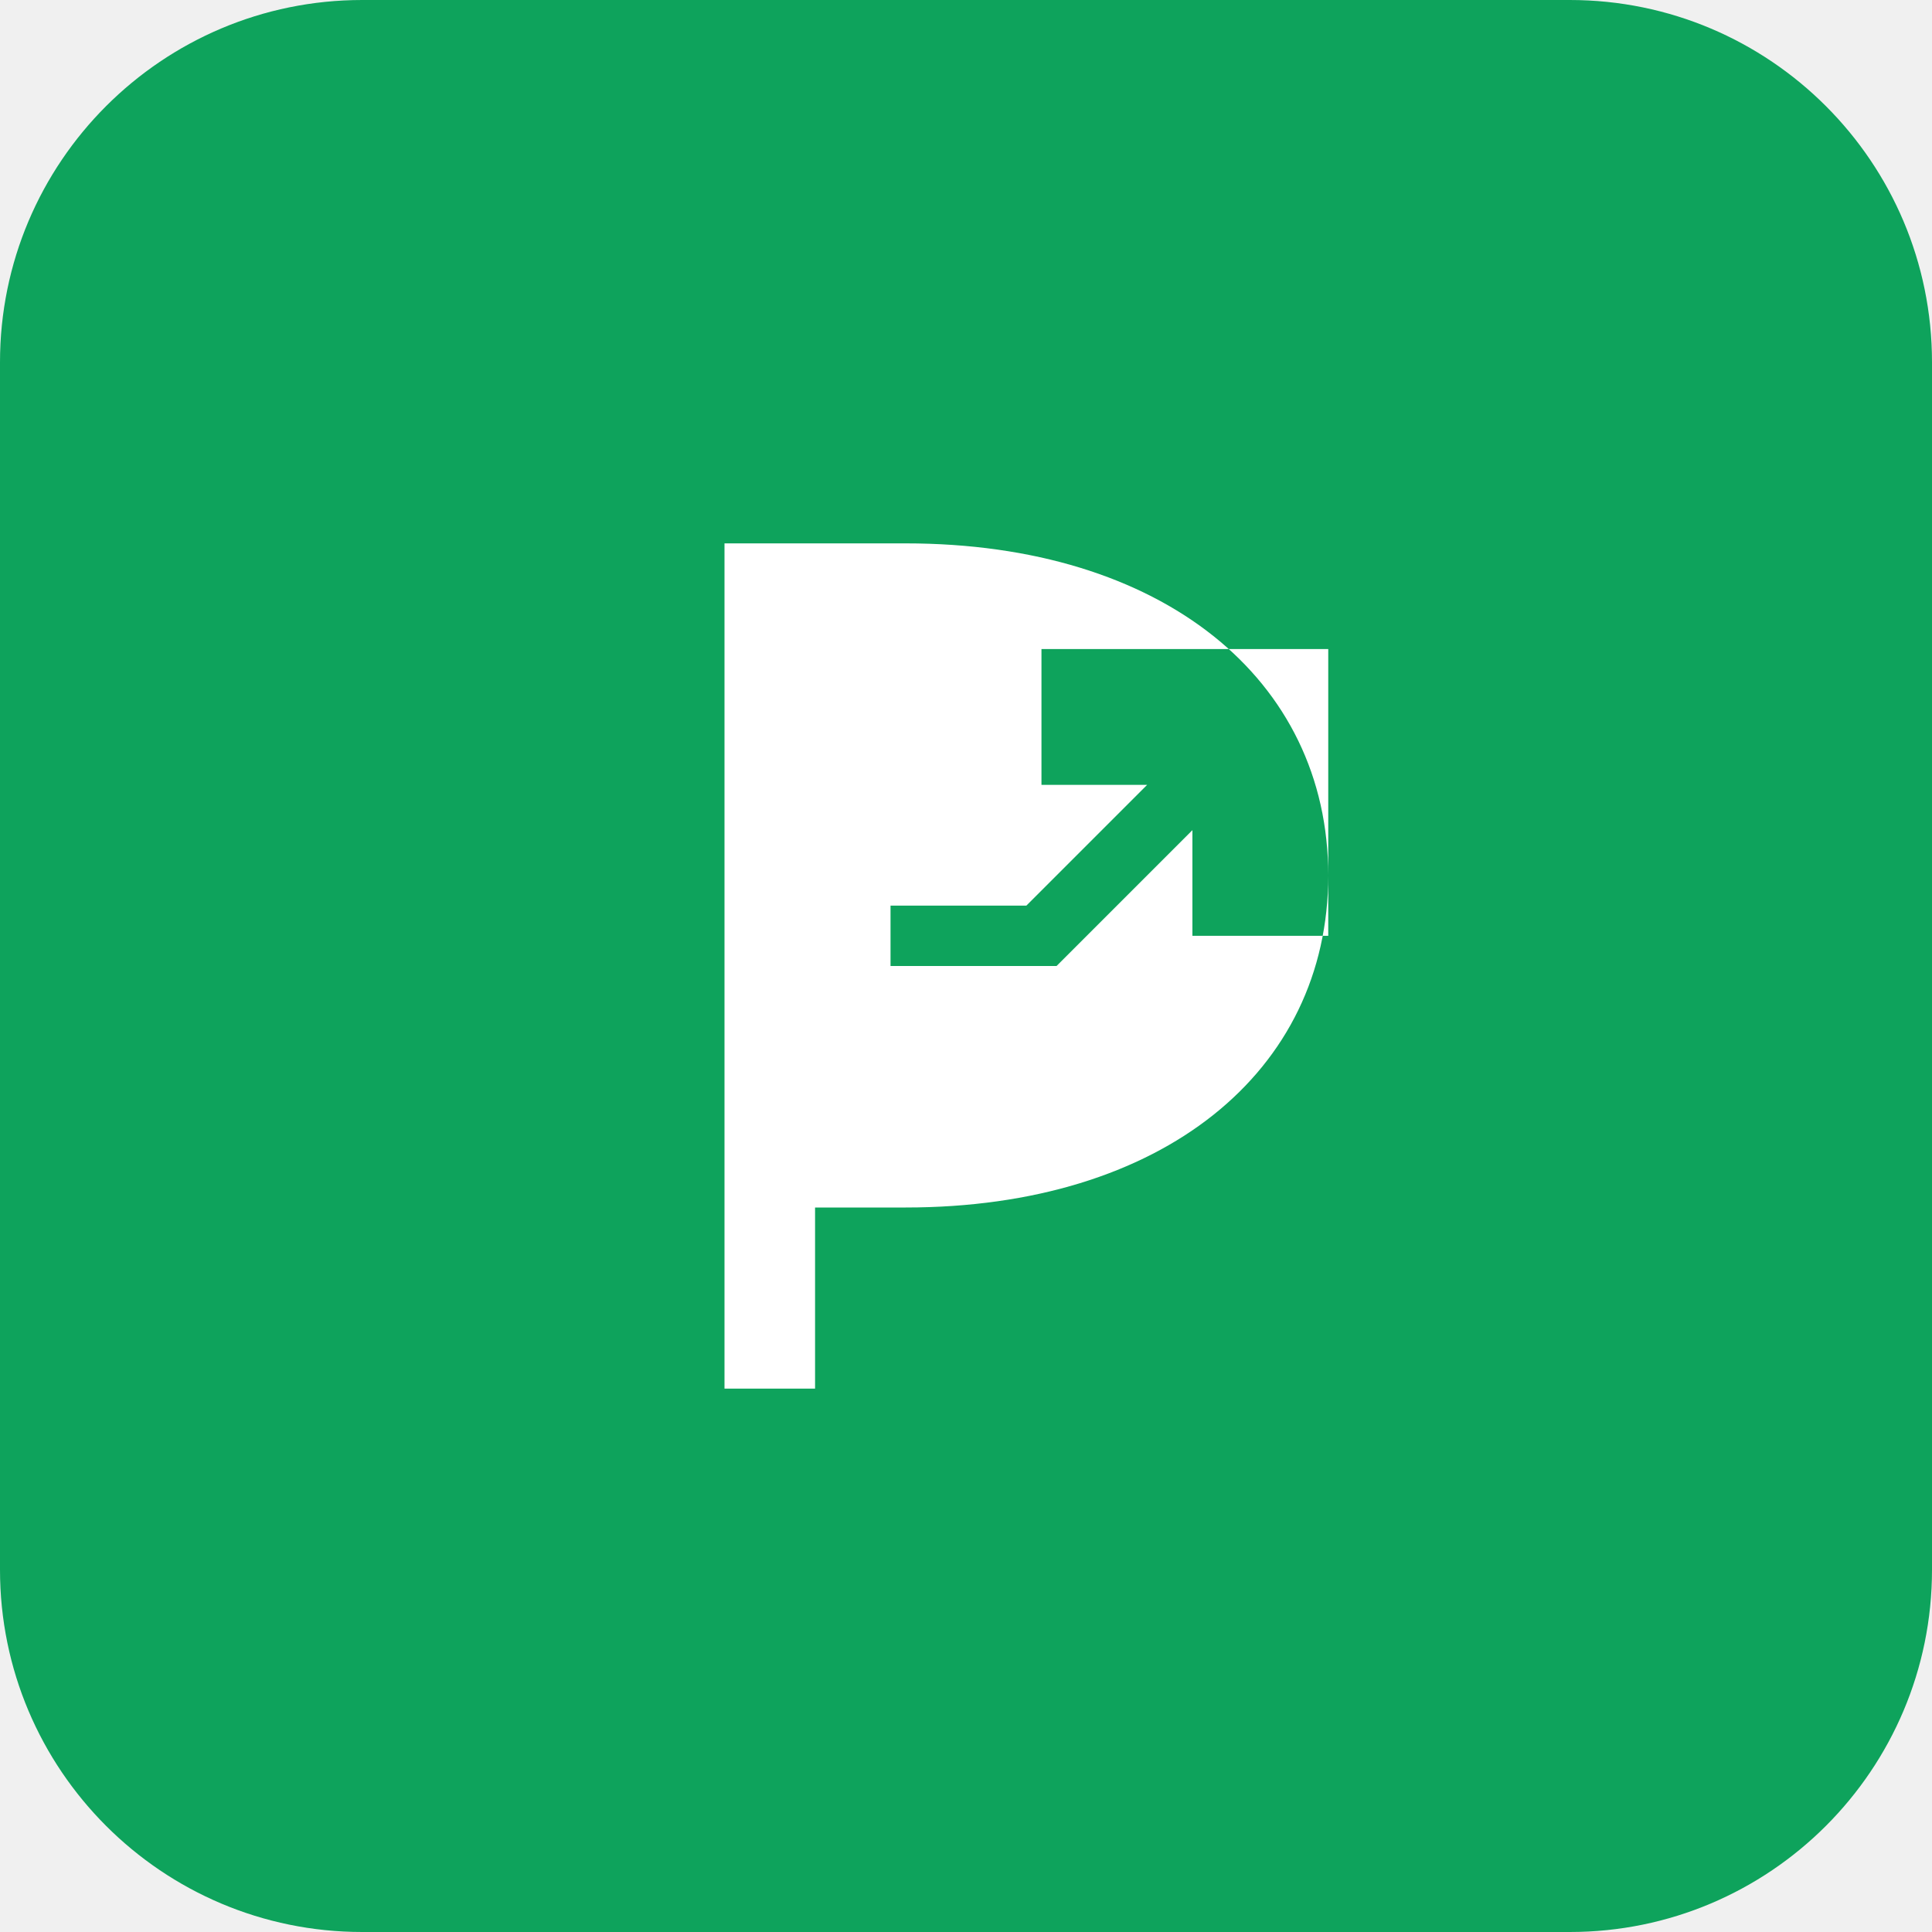
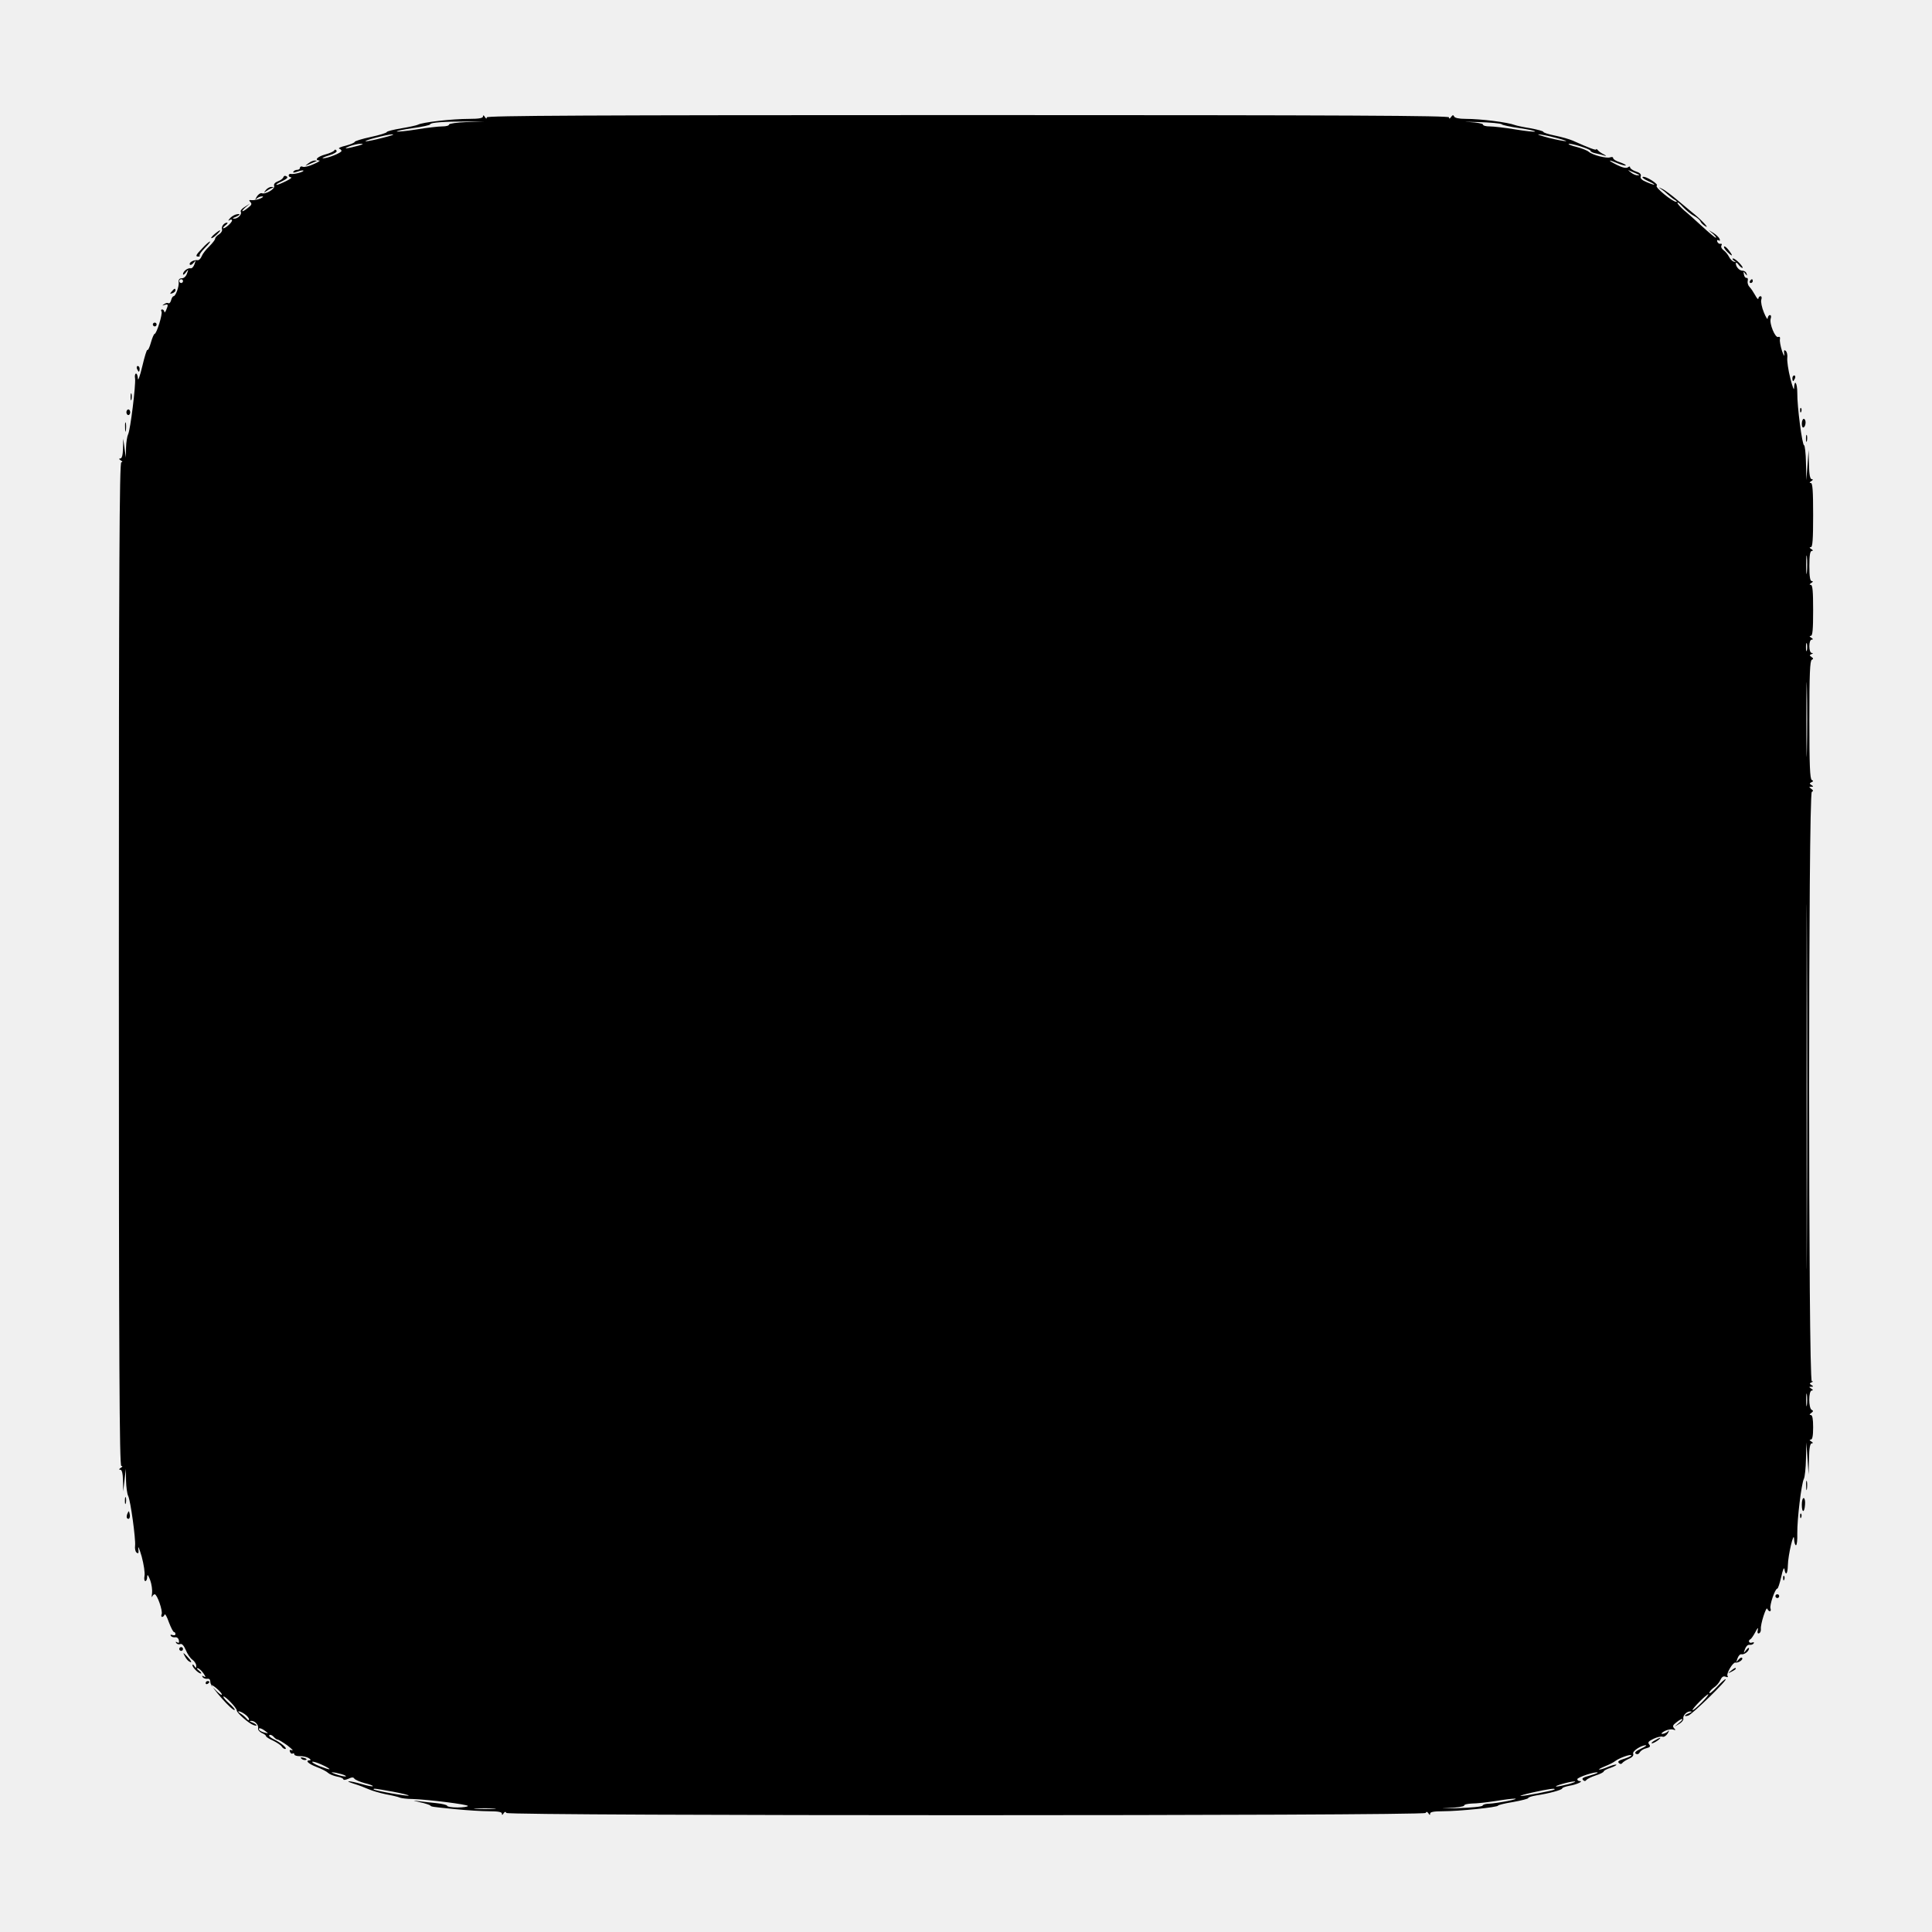
- <svg xmlns="http://www.w3.org/2000/svg" width="256" height="256" viewBox="0 0 256 256" role="img" aria-label="Permoney Monochrome">
-   <rect width="256" height="256" fill="#0EA35C" rx="48" />
-   <path d="M96 72h24c34 0 56 18 56 44s-22 44-56 44h-12v24H96V72Z M118 128h22l18-18v14h18V86h-38v18h14l-16 16h-18v8z" fill="#ffffff" />
+ <svg xmlns="http://www.w3.org/2000/svg" version="1.0" width="1024pt" height="1024pt" viewBox="0 0 1024 1024" preserveAspectRatio="xMidYMid meet">
+   <g transform="translate(0,1024) scale(0.1,-0.1)" fill="currentColor" stroke="none">
+     <path d="M2560 9623 c0 -9 -21 -13 -72 -13 -92 0 -250 -18 -273 -31 -5 -3 -45 -12 -87 -19 -43 -7 -78 -16 -78 -20 0 -4 -38 -16 -85 -26 -47 -10 -85 -22 -85 -26 0 -4 -21 -13 -47 -20 -26 -6 -42 -13 -35 -16 6 -2 12 -7 12 -12 0 -10 -75 -40 -98 -39 -9 0 5 7 31 15 29 9 45 19 41 25 -4 7 -9 8 -13 1 -3 -5 -25 -15 -48 -21 -40 -11 -59 -30 -30 -32 6 0 -7 -9 -31 -19 -23 -11 -49 -17 -57 -14 -8 4 -15 1 -15 -5 0 -6 -6 -11 -14 -11 -8 0 -18 -4 -21 -10 -4 -6 3 -6 21 0 15 6 29 8 32 6 6 -6 -49 -21 -65 -18 -7 2 -13 -2 -13 -8 0 -5 6 -10 13 -10 6 -1 -6 -10 -27 -20 -22 -11 -44 -20 -50 -20 -6 1 6 9 28 19 27 13 35 21 25 26 -8 5 -14 4 -17 -4 -2 -7 -15 -17 -29 -22 -16 -6 -23 -15 -20 -24 7 -16 -46 -47 -66 -39 -7 2 -18 -6 -26 -18 -10 -18 -10 -20 0 -10 7 6 20 12 29 11 8 0 4 -5 -10 -11 -14 -6 -34 -10 -45 -9 -16 2 -17 0 -8 -10 9 -9 7 -16 -12 -30 -32 -26 -43 -24 -14 2 l24 20 -27 -17 c-15 -9 -25 -20 -22 -26 8 -13 -15 -38 -35 -37 -11 0 -9 3 7 9 27 11 29 20 2 13 -10 -3 -25 -12 -32 -21 -10 -12 -10 -14 0 -8 6 4 12 3 12 -2 0 -11 -34 -42 -46 -42 -5 0 0 7 10 15 11 8 15 15 10 15 -16 0 -33 -21 -27 -36 2 -7 -5 -19 -16 -26 -12 -7 -21 -18 -21 -24 0 -5 -14 -23 -31 -40 -17 -16 -35 -39 -40 -52 -5 -13 -15 -22 -21 -21 -20 3 -48 -12 -42 -23 3 -5 12 -1 20 9 13 16 13 16 5 -7 -5 -14 -14 -24 -21 -22 -15 3 -40 -16 -40 -31 0 -6 7 -2 15 9 14 18 15 18 6 -6 -5 -15 -16 -25 -27 -25 -13 0 -18 -6 -17 -20 3 -23 -16 -75 -27 -75 -4 0 -10 -9 -13 -21 -3 -12 -10 -19 -14 -16 -5 3 -15 1 -23 -5 -12 -8 -12 -9 3 -4 19 6 20 1 7 -29 -5 -11 -9 -14 -9 -7 -1 6 -6 12 -12 12 -5 0 -7 -5 -3 -11 7 -12 -26 -119 -37 -119 -3 0 -12 -20 -19 -45 -7 -25 -15 -43 -19 -40 -3 3 -15 -36 -27 -87 -12 -51 -23 -81 -23 -65 -1 15 -5 27 -10 27 -5 0 -8 -12 -5 -27 4 -35 -25 -272 -37 -295 -5 -10 -10 -41 -11 -70 l-1 -53 -7 50 -7 50 -1 -52 c-1 -35 -6 -53 -14 -53 -9 0 -8 -4 2 -10 10 -6 11 -10 3 -10 -10 0 -13 -539 -13 -2660 0 -2121 3 -2660 13 -2660 8 0 7 -4 -3 -10 -10 -6 -11 -10 -2 -10 8 0 13 -19 14 -57 l1 -58 7 60 7 60 1 -63 c1 -34 6 -70 11 -80 13 -24 41 -232 37 -264 -2 -15 1 -32 8 -37 10 -8 12 -3 9 22 -2 17 6 -2 18 -43 11 -41 18 -87 15 -102 -3 -16 -1 -28 4 -28 6 0 10 10 10 23 1 15 5 10 16 -18 8 -22 12 -53 10 -70 -3 -16 -2 -24 1 -17 2 6 8 12 13 12 13 0 43 -87 37 -105 -4 -8 -2 -15 2 -15 5 0 11 5 13 12 3 7 13 -11 23 -40 11 -29 23 -52 27 -52 4 0 8 -5 8 -11 0 -6 -7 -8 -16 -5 -9 3 -12 2 -9 -4 4 -6 14 -9 23 -8 9 2 18 -5 20 -16 3 -13 0 -16 -9 -11 -7 5 -10 4 -5 -3 4 -6 13 -9 21 -6 9 4 19 -7 30 -32 8 -20 24 -44 35 -51 11 -8 20 -22 20 -31 0 -15 -2 -15 -10 -2 -5 8 -10 10 -10 4 0 -12 32 -44 45 -44 5 0 0 7 -11 16 -11 8 -13 14 -5 12 8 -2 21 -15 30 -28 12 -18 13 -22 2 -16 -10 6 -12 5 -7 -3 4 -6 15 -10 24 -9 12 2 17 -4 17 -20 1 -22 119 -155 129 -145 2 3 -11 19 -30 35 -19 17 -32 33 -30 36 7 6 71 -60 71 -74 0 -13 63 -68 88 -77 25 -9 21 2 -5 13 -16 6 -18 9 -7 9 20 1 41 -22 37 -40 -2 -7 7 -18 19 -24 13 -5 23 -13 23 -17 0 -4 17 -15 38 -24 20 -10 41 -24 45 -31 4 -7 13 -13 18 -13 17 0 -22 34 -59 51 -19 9 -30 19 -24 23 5 3 15 -1 22 -9 7 -8 16 -15 21 -15 5 0 28 -14 52 -31 23 -18 34 -29 25 -26 -12 4 -15 2 -11 -8 3 -8 9 -12 14 -9 5 3 9 1 9 -5 0 -5 13 -9 28 -9 16 1 37 -4 48 -10 10 -6 13 -12 7 -12 -28 0 -10 -18 34 -35 27 -10 54 -24 61 -31 7 -7 28 -16 47 -20 19 -3 35 -10 35 -15 0 -5 12 -3 26 3 19 9 27 9 32 1 4 -6 29 -17 55 -24 26 -6 46 -14 43 -16 -2 -3 -29 2 -59 11 -66 19 -100 20 -39 1 24 -7 57 -20 75 -28 18 -8 59 -20 92 -27 33 -6 67 -14 75 -18 8 -3 38 -7 65 -7 87 -3 295 -29 295 -37 0 -4 -25 -8 -55 -8 -30 0 -55 4 -55 9 0 4 -26 11 -57 14 -32 3 -76 8 -98 11 -30 4 -28 3 10 -6 28 -6 52 -14 55 -17 6 -7 2 -7 134 -20 60 -6 140 -11 178 -11 48 0 68 -4 68 -12 0 -10 3 -9 9 1 6 9 11 10 15 2 10 -16 4862 -16 4872 0 4 8 9 7 15 -2 6 -10 9 -11 9 -1 0 8 20 12 67 12 86 0 293 21 293 30 0 3 36 12 80 19 44 8 80 17 80 21 0 4 19 10 43 14 66 10 137 29 137 37 0 4 17 10 38 14 38 6 78 25 55 25 -7 0 -13 4 -13 10 0 10 100 43 108 35 2 -2 -17 -9 -42 -16 -35 -9 -44 -15 -36 -23 7 -7 13 -8 18 0 4 5 26 16 50 24 23 7 42 17 42 21 0 4 16 13 36 19 19 7 33 14 31 17 -3 2 -22 -3 -42 -11 -21 -9 -43 -16 -49 -15 -6 0 8 8 30 17 23 9 48 22 55 28 21 16 79 37 85 31 3 -3 -13 -11 -35 -18 -30 -9 -39 -15 -31 -23 7 -7 13 -7 18 -1 4 6 20 16 35 23 19 8 27 18 23 27 -5 14 43 45 68 45 6 -1 -6 -9 -28 -19 -26 -12 -34 -21 -26 -26 8 -5 16 -2 21 7 5 9 20 19 35 22 20 5 23 10 15 20 -9 11 -4 17 23 30 19 9 40 14 48 11 7 -3 19 5 27 17 10 18 10 20 0 10 -7 -6 -20 -12 -29 -12 -8 0 -2 7 13 15 15 8 35 11 45 8 13 -5 15 -3 5 7 -9 10 -7 17 12 31 32 26 46 23 15 -2 l-25 -21 25 15 c14 8 24 21 22 27 -4 17 18 40 37 39 11 0 9 -3 -6 -9 -28 -11 -30 -20 -5 -13 20 5 213 193 198 193 -5 0 -26 -19 -47 -42 -22 -24 -39 -37 -39 -31 0 7 11 19 23 28 13 8 29 26 35 40 8 17 16 23 28 18 12 -4 15 -3 10 5 -7 12 29 73 42 70 15 -3 42 15 36 24 -3 5 -12 1 -20 -9 -13 -16 -13 -16 -5 7 5 14 14 24 21 22 15 -3 40 16 40 31 0 6 -7 2 -15 -9 -14 -18 -15 -18 -6 6 5 14 15 24 24 22 9 -1 18 2 22 8 3 6 0 7 -9 4 -16 -6 -23 11 -8 18 4 2 16 19 26 38 11 22 16 27 13 12 -4 -15 -1 -22 6 -19 7 2 11 13 10 23 -3 25 29 123 34 107 3 -7 9 -13 14 -13 4 0 6 7 3 15 -6 16 24 105 36 105 4 0 13 28 21 63 8 37 15 53 17 40 6 -38 17 -26 18 20 1 55 32 186 33 140 1 -18 5 -33 10 -33 5 0 8 28 7 62 -1 76 22 266 35 290 5 10 10 57 11 105 l2 88 6 -85 6 -85 2 83 c1 58 6 82 15 82 8 0 7 4 -3 10 -10 6 -11 10 -2 10 8 0 12 20 12 65 0 45 -4 65 -12 65 -9 0 -8 4 2 11 11 8 12 12 3 16 -18 7 -18 103 0 103 8 0 7 4 -3 10 -13 9 -13 10 0 10 12 0 13 2 1 9 -11 7 -11 9 0 14 10 4 10 6 2 6 -19 1 -19 3117 0 3124 9 4 8 8 -3 16 -13 10 -13 11 0 11 12 0 13 2 1 9 -11 7 -11 10 0 15 11 5 11 7 2 12 -10 4 -13 78 -13 319 0 241 3 314 13 318 9 4 9 8 -2 15 -11 8 -11 10 0 15 10 4 10 6 2 6 -8 1 -13 15 -13 36 0 21 5 35 13 35 8 0 7 4 -3 10 -10 6 -11 10 -2 10 9 0 12 34 12 135 0 101 -3 135 -12 135 -9 0 -8 4 2 10 10 6 11 10 3 10 -9 0 -13 23 -13 80 0 57 4 80 13 80 8 0 7 4 -3 10 -10 6 -11 10 -2 10 9 0 12 41 12 170 0 129 -3 170 -12 170 -9 0 -8 4 2 10 10 6 11 10 3 10 -9 0 -14 23 -15 78 l-2 77 -6 -80 -6 -80 -2 93 c-1 50 -6 92 -10 92 -10 0 -37 206 -36 278 0 53 -15 75 -17 25 0 -16 -9 8 -20 52 -11 44 -18 92 -16 108 2 15 -2 32 -8 37 -9 8 -11 3 -8 -17 2 -16 -3 -8 -12 17 -8 25 -13 53 -11 62 2 10 -1 15 -9 12 -16 -7 -48 71 -40 97 4 11 2 19 -4 19 -6 0 -11 -8 -12 -17 0 -10 -9 4 -20 31 -11 26 -17 57 -14 67 4 11 2 19 -4 19 -6 0 -11 -6 -11 -12 -1 -7 -8 0 -17 17 -9 16 -22 36 -30 44 -8 8 -12 22 -10 32 3 10 0 17 -6 16 -6 -1 -12 7 -14 18 -3 17 -2 18 7 5 10 -13 11 -13 7 0 -2 8 -11 15 -21 15 -17 0 -36 21 -36 40 1 6 7 2 14 -7 7 -10 17 -18 21 -18 5 0 -2 11 -15 25 -13 14 -28 25 -34 25 -6 0 -4 -5 4 -11 13 -9 13 -10 0 -6 -8 2 -20 14 -26 26 -6 12 -19 28 -29 35 -10 7 -15 18 -11 25 4 7 2 10 -5 9 -6 -2 -14 3 -17 11 -3 8 0 11 7 7 7 -4 9 -1 5 8 -3 8 -18 22 -32 31 l-27 16 24 -20 c13 -12 20 -21 15 -21 -4 0 -35 26 -70 58 -34 31 -78 71 -98 87 -19 17 -36 35 -35 40 0 6 13 -4 29 -22 16 -17 42 -39 58 -47 16 -8 32 -22 35 -30 3 -8 16 -20 29 -27 20 -10 -36 47 -74 76 -7 6 -40 33 -73 61 -33 28 -71 57 -85 63 -21 10 -22 10 -6 -1 11 -7 27 -20 36 -29 10 -9 26 -22 36 -28 11 -6 14 -11 9 -11 -20 0 -116 78 -104 86 13 7 -61 54 -75 46 -4 -2 9 -13 30 -22 48 -22 40 -26 -9 -5 -25 10 -35 20 -31 30 4 11 -3 19 -25 26 -17 6 -31 16 -31 21 0 7 -4 7 -12 1 -9 -6 -28 -2 -58 13 -52 26 -49 31 5 8 20 -8 39 -13 42 -11 2 3 -12 10 -31 17 -20 6 -36 16 -36 22 0 6 -7 7 -16 4 -19 -7 -93 12 -114 30 -8 7 -37 18 -63 25 -26 6 -46 14 -43 16 7 7 116 -27 116 -36 0 -5 12 -11 28 -14 15 -3 36 -8 47 -12 11 -3 9 0 -5 7 -14 7 -28 17 -32 23 -4 5 -8 7 -8 3 0 -6 -36 7 -125 47 -16 7 -58 19 -92 26 -35 7 -63 16 -63 20 0 4 -30 12 -67 19 -38 6 -75 14 -83 17 -39 15 -181 33 -262 33 -36 0 -58 5 -61 13 -4 9 -8 8 -16 -3 -7 -10 -11 -11 -11 -2 0 9 -517 12 -2550 12 -2033 0 -2550 -3 -2550 -12 0 -9 -4 -8 -10 2 -6 10 -10 11 -10 3z m-87 -30 c-51 -2 -93 -8 -93 -13 0 -6 -16 -10 -36 -10 -20 0 -81 -7 -136 -16 -55 -9 -102 -13 -105 -11 -2 3 36 11 86 18 50 7 91 16 91 20 0 10 76 15 195 15 l90 0 -92 -3z m5487 -12 c3 -4 45 -13 93 -20 48 -7 86 -15 83 -18 -2 -3 -49 2 -104 11 -55 9 -116 16 -136 16 -20 0 -36 4 -36 10 0 5 -33 11 -72 13 -40 2 -19 2 47 0 65 -2 122 -7 125 -12z m-5930 -71 c-41 -11 -82 -19 -90 -19 -24 1 112 37 140 37 14 0 -9 -8 -50 -18z m6215 0 c39 -10 63 -18 55 -18 -8 -1 -49 7 -90 17 -41 11 -66 19 -55 19 11 0 52 -8 90 -18z m-6345 -42 c-64 -17 -87 -19 -50 -4 19 7 46 14 60 14 19 0 17 -2 -10 -10z m6780 -151 c13 -5 13 -6 -1 -6 -8 -1 -24 6 -35 15 -19 15 -19 15 1 6 11 -5 27 -12 35 -15z m-7710 -567 c0 -5 -4 -10 -10 -10 -5 0 -10 5 -10 10 0 6 5 10 10 10 6 0 10 -4 10 -10z m8607 -1542 c-2 -24 -4 -7 -4 37 0 44 2 63 4 43 2 -21 2 -57 0 -80z m0 -415 c-3 -10 -5 -2 -5 17 0 19 2 27 5 18 2 -10 2 -26 0 -35z m0 -525 c-1 -90 -3 -19 -3 157 0 176 2 249 3 163 2 -86 2 -230 0 -320z m0 -2570 c-1 -431 -2 -79 -2 782 0 861 1 1213 2 783 2 -431 2 -1135 0 -1565z m0 -905 c-2 -16 -4 -3 -4 27 0 30 2 43 4 28 2 -16 2 -40 0 -55z m-8402 -1531 c4 -10 -6 -5 -24 12 -17 17 -31 31 -31 33 0 10 49 -31 55 -45z m7844 -46 c-24 -24 -46 -43 -48 -40 -5 5 72 83 83 84 4 0 -11 -20 -35 -44z m-7721 -62 c12 -8 22 -21 22 -27 -1 -7 -5 -6 -13 4 -7 8 -21 21 -32 27 -11 6 -15 12 -10 12 6 0 21 -7 33 -16z m108 -89 c18 -13 18 -14 -4 -8 -12 3 -25 9 -28 14 -8 14 10 11 32 -6z m340 -202 c-2 -2 -24 5 -50 15 -26 10 -44 21 -41 24 3 3 26 -4 50 -15 25 -11 43 -22 41 -24z m84 -34 c18 -11 -34 -1 -65 13 -13 5 -9 6 15 2 19 -4 42 -10 50 -15z m6485 -45 c-27 -7 -57 -13 -65 -13 -21 1 70 27 95 27 11 0 -2 -6 -30 -14z m-6234 -40 c49 -9 88 -19 85 -21 -5 -5 -186 27 -186 33 0 6 5 5 101 -12z m6158 11 c-7 -6 -160 -35 -179 -34 -8 1 21 9 65 19 82 18 122 24 114 15z m-249 -61 c-36 -7 -79 -13 -97 -14 -17 0 -33 -4 -35 -10 -2 -6 -61 -11 -138 -14 -74 -2 -96 -1 -47 1 48 2 87 8 87 13 0 6 19 10 43 11 23 0 78 6 122 13 105 17 148 17 65 0z m-5372 -41 c-27 -2 -69 -2 -95 0 -27 2 -5 3 47 3 52 0 74 -1 48 -3z" />
+     <path d="M1634 9374 c-19 -15 -19 -15 1 -6 11 5 27 12 35 15 13 5 13 6 -1 6 -8 1 -24 -6 -35 -15z" />
+     <path d="M1409 9233 c-12 -16 -12 -17 1 -7 8 6 22 14 30 17 13 5 12 6 -1 6 -9 1 -23 -7 -30 -16z" />
+     <path d="M1139 9001 c-13 -11 -22 -21 -19 -23 3 -2 16 6 29 19 29 28 22 30 -10 4z" />
+     <path d="M1073 8925 c-36 -37 -39 -45 -21 -45 6 0 9 3 6 6 -3 3 9 21 28 40 19 19 31 34 27 34 -4 0 -23 -16 -40 -35z" />
+     <path d="M9138 8933 c-3 -4 6 -18 19 -30 28 -27 30 -20 4 13 -11 14 -21 21 -23 17z" />
+     <path d="M9275 8750 c-3 -5 -1 -10 4 -10 6 0 11 5 11 10 0 6 -2 10 -4 10 -3 0 -8 -4 -11 -10z" />
+     <path d="M910 8695 c-11 -13 -10 -14 4 -9 9 3 16 10 16 15 0 13 -6 11 -20 -6z" />
+     <path d="M810 8520 c0 -5 5 -10 10 -10 6 0 10 5 10 10 0 6 -4 10 -10 10 -5 0 -10 -4 -10 -10z" />
+     <path d="M726 8285 c4 -8 8 -15 10 -15 2 0 4 7 4 15 0 8 -4 15 -10 15 -5 0 -7 -7 -4 -15z" />
+     <path d="M9500 8235 c0 -8 2 -15 4 -15 2 0 6 7 10 15 3 8 1 15 -4 15 -6 0 -10 -7 -10 -15z" />
+     <path d="M692 8135 c0 -16 2 -22 5 -12 2 9 2 23 0 30 -3 6 -5 -1 -5 -18z" />
+     <path d="M9541 8064 c0 -11 3 -14 6 -6 3 7 2 16 -1 19 -3 4 -6 -2 -5 -13z" />
+     <path d="M670 8055 c0 -8 5 -15 10 -15 6 0 10 7 10 15 0 8 -4 15 -10 15 -5 0 -10 -7 -10 -15z" />
+     <path d="M9550 7994 c0 -14 4 -23 10 -19 6 3 10 15 10 26 0 10 -4 19 -10 19 -5 0 -10 -12 -10 -26z" />
+     <path d="M663 7975 c0 -22 2 -30 4 -17 2 12 2 30 0 40 -3 9 -5 -1 -4 -23z" />
+     <path d="M9572 7915 c0 -16 2 -22 5 -12 2 9 2 23 0 30 -3 6 -5 -1 -5 -18z" />
+     <path d="M9573 2365 c0 -22 2 -30 4 -17 2 12 2 30 0 40 -3 9 -5 -1 -4 -23z" />
+     <path d="M662 2285 c0 -16 2 -22 5 -12 2 9 2 23 0 30 -3 6 -5 -1 -5 -18z" />
+     <path d="M9550 2265 c0 -45 14 -45 17 0 2 19 -2 35 -7 35 -6 0 -10 -16 -10 -35z" />
+     <path d="M675 2217 c-4 -10 -5 -21 -1 -24 10 -10 18 4 13 24 -4 17 -4 17 -12 0z" />
+     <path d="M9541 2204 c0 -11 3 -14 6 -6 3 7 2 16 -1 19 -3 4 -6 -2 -5 -13z" />
+     <path d="M9451 1874 c0 -11 3 -14 6 -6 3 7 2 16 -1 19 -3 4 -6 -2 -5 -13z" />
+     <path d="M9410 1780 c0 -5 5 -10 10 -10 6 0 10 5 10 10 0 6 -4 10 -10 10 -5 0 -10 -4 -10 -10z" />
+     <path d="M950 1500 c0 -5 5 -10 10 -10 6 0 10 5 10 10 0 6 -4 10 -10 10 -5 0 -10 -4 -10 -10z" />
+     <path d="M979 1463 c6 -12 16 -25 22 -28 20 -13 15 0 -9 25 -22 23 -24 23 -13 3z" />
+     <path d="M9174 1384 c-18 -14 -18 -15 4 -4 12 6 22 13 22 15 0 8 -5 6 -26 -11z" />
+     <path d="M1090 1319 c0 -5 5 -7 10 -4 6 3 10 8 10 11 0 2 -4 4 -10 4 -5 0 -10 -5 -10 -11z" />
+     <path d="M8770 1015 c-14 -8 -20 -14 -14 -15 5 0 19 7 30 15 24 18 16 19 -16 0z" />
+     <path d="M1598 918 c5 -5 16 -8 23 -6 8 3 3 7 -10 11 -17 4 -21 3 -13 -5z" />
+   </g>
</svg>
